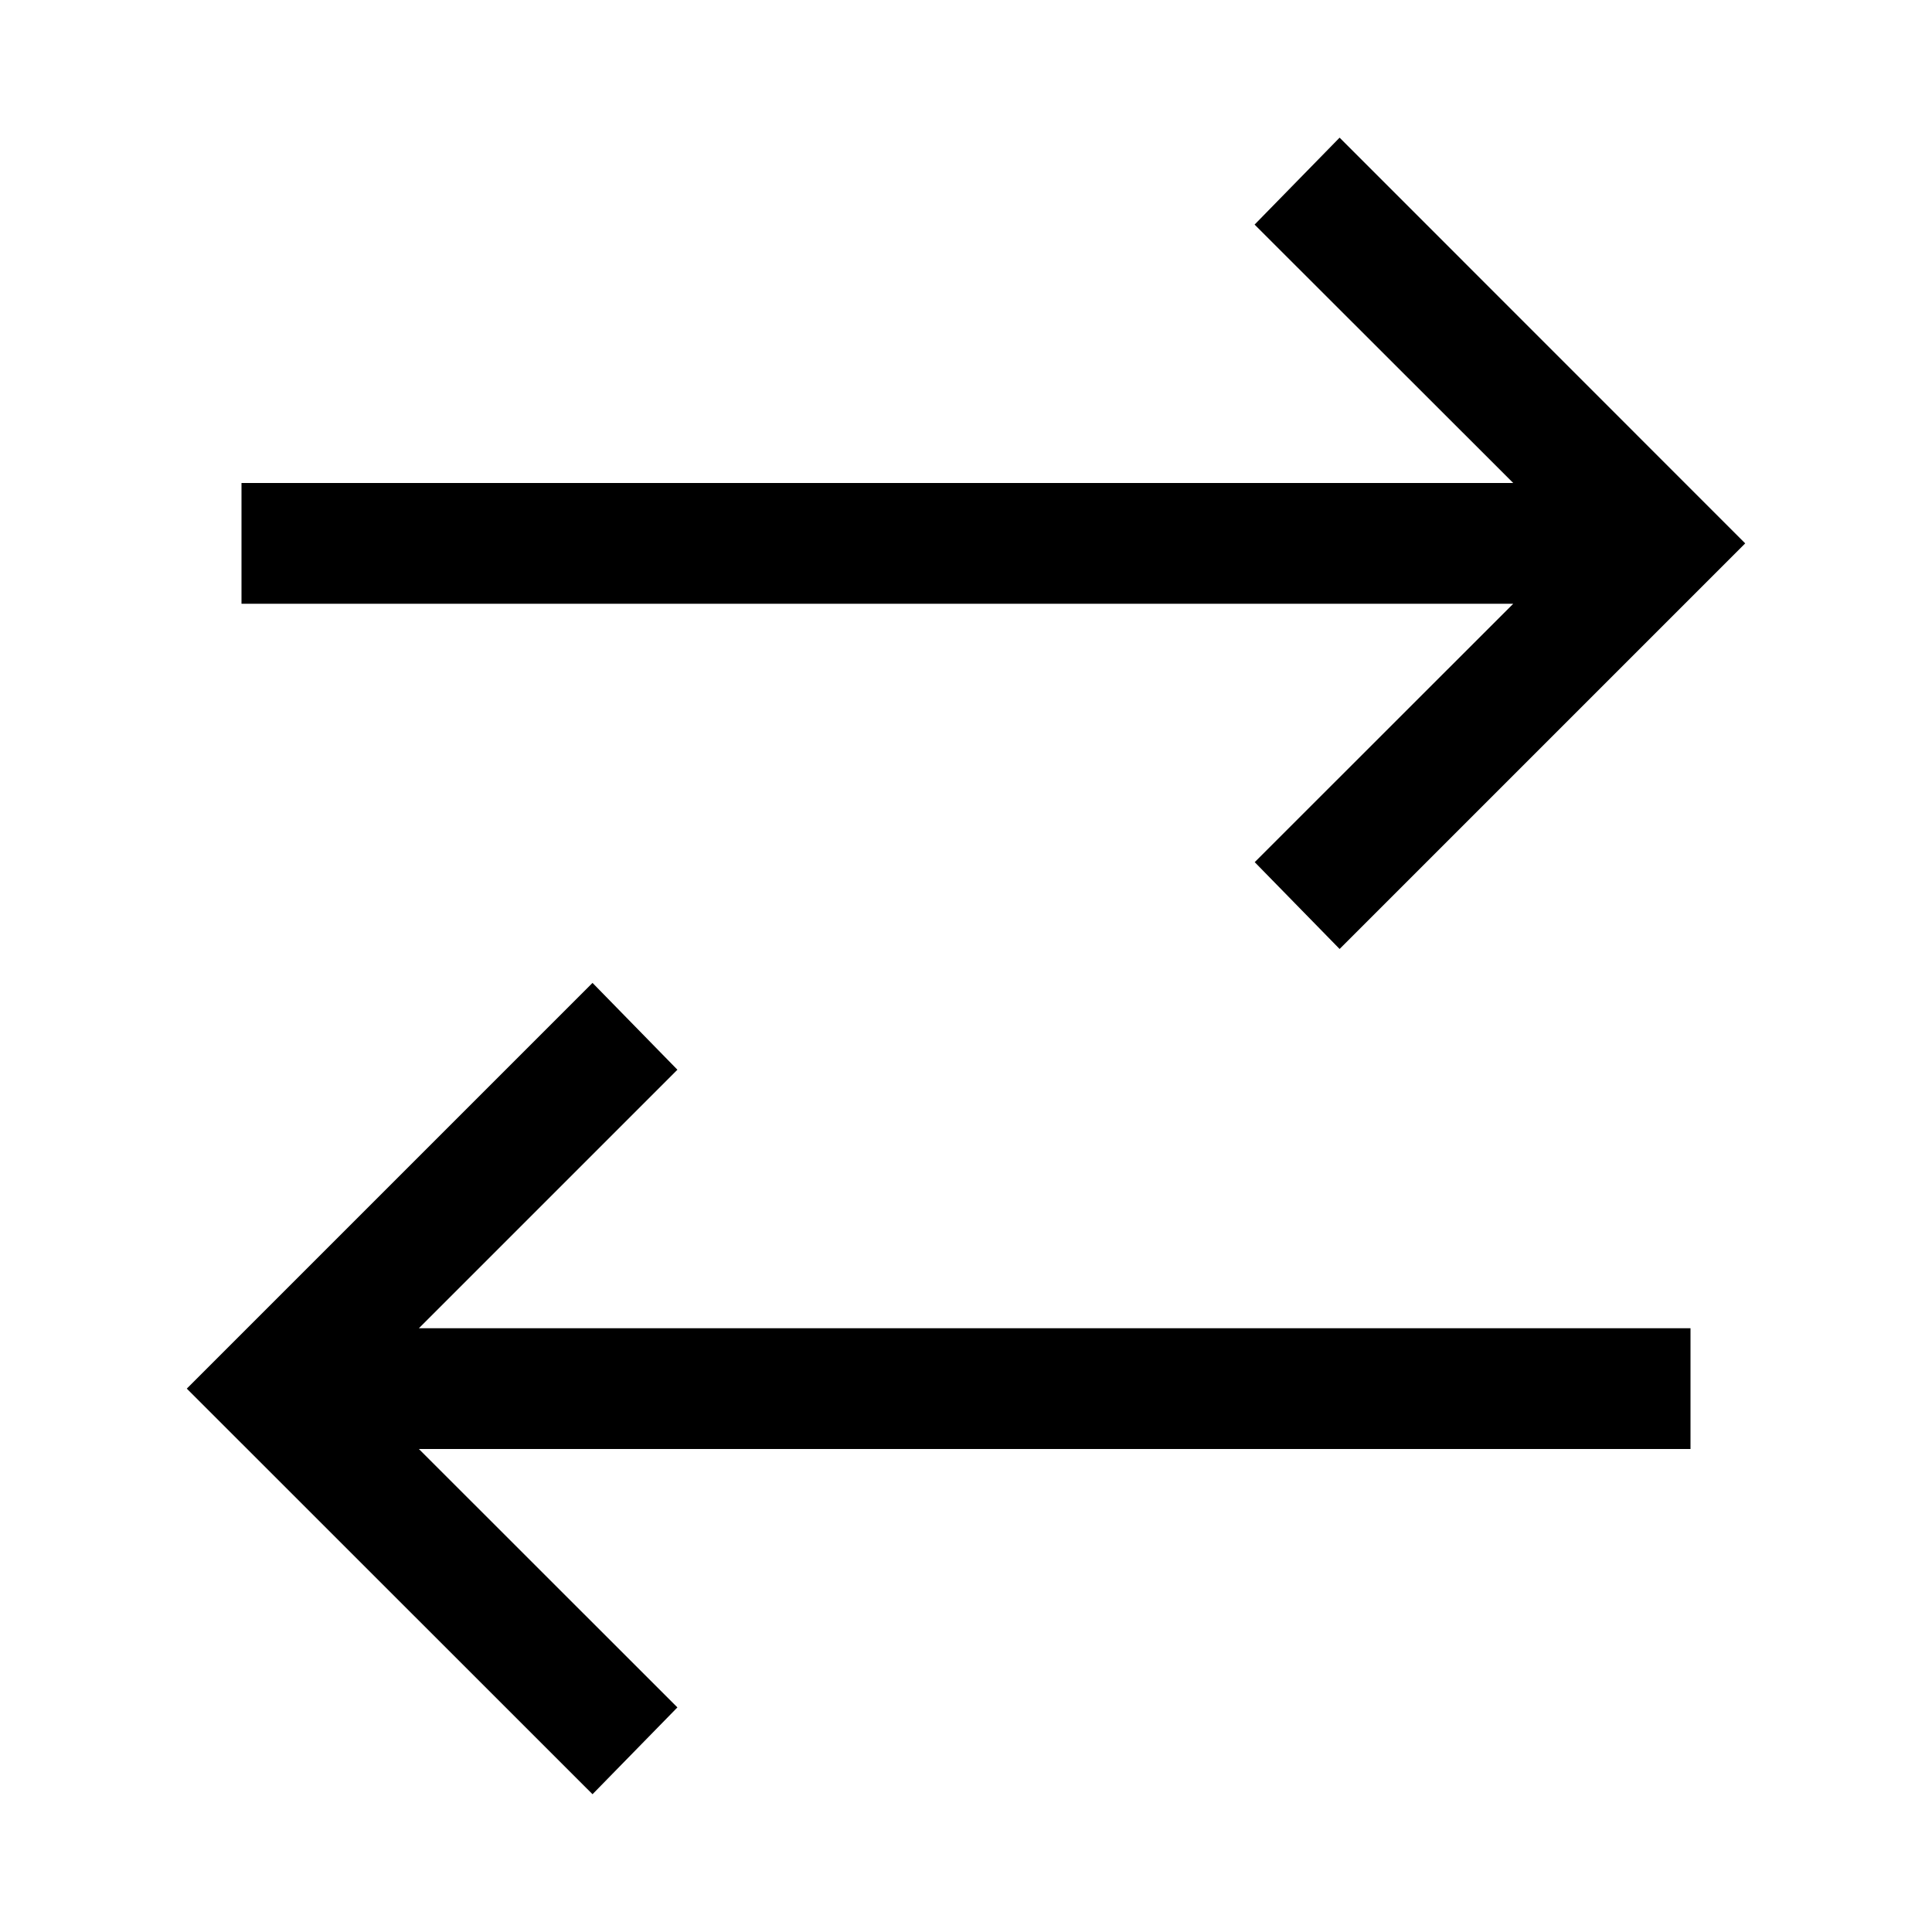
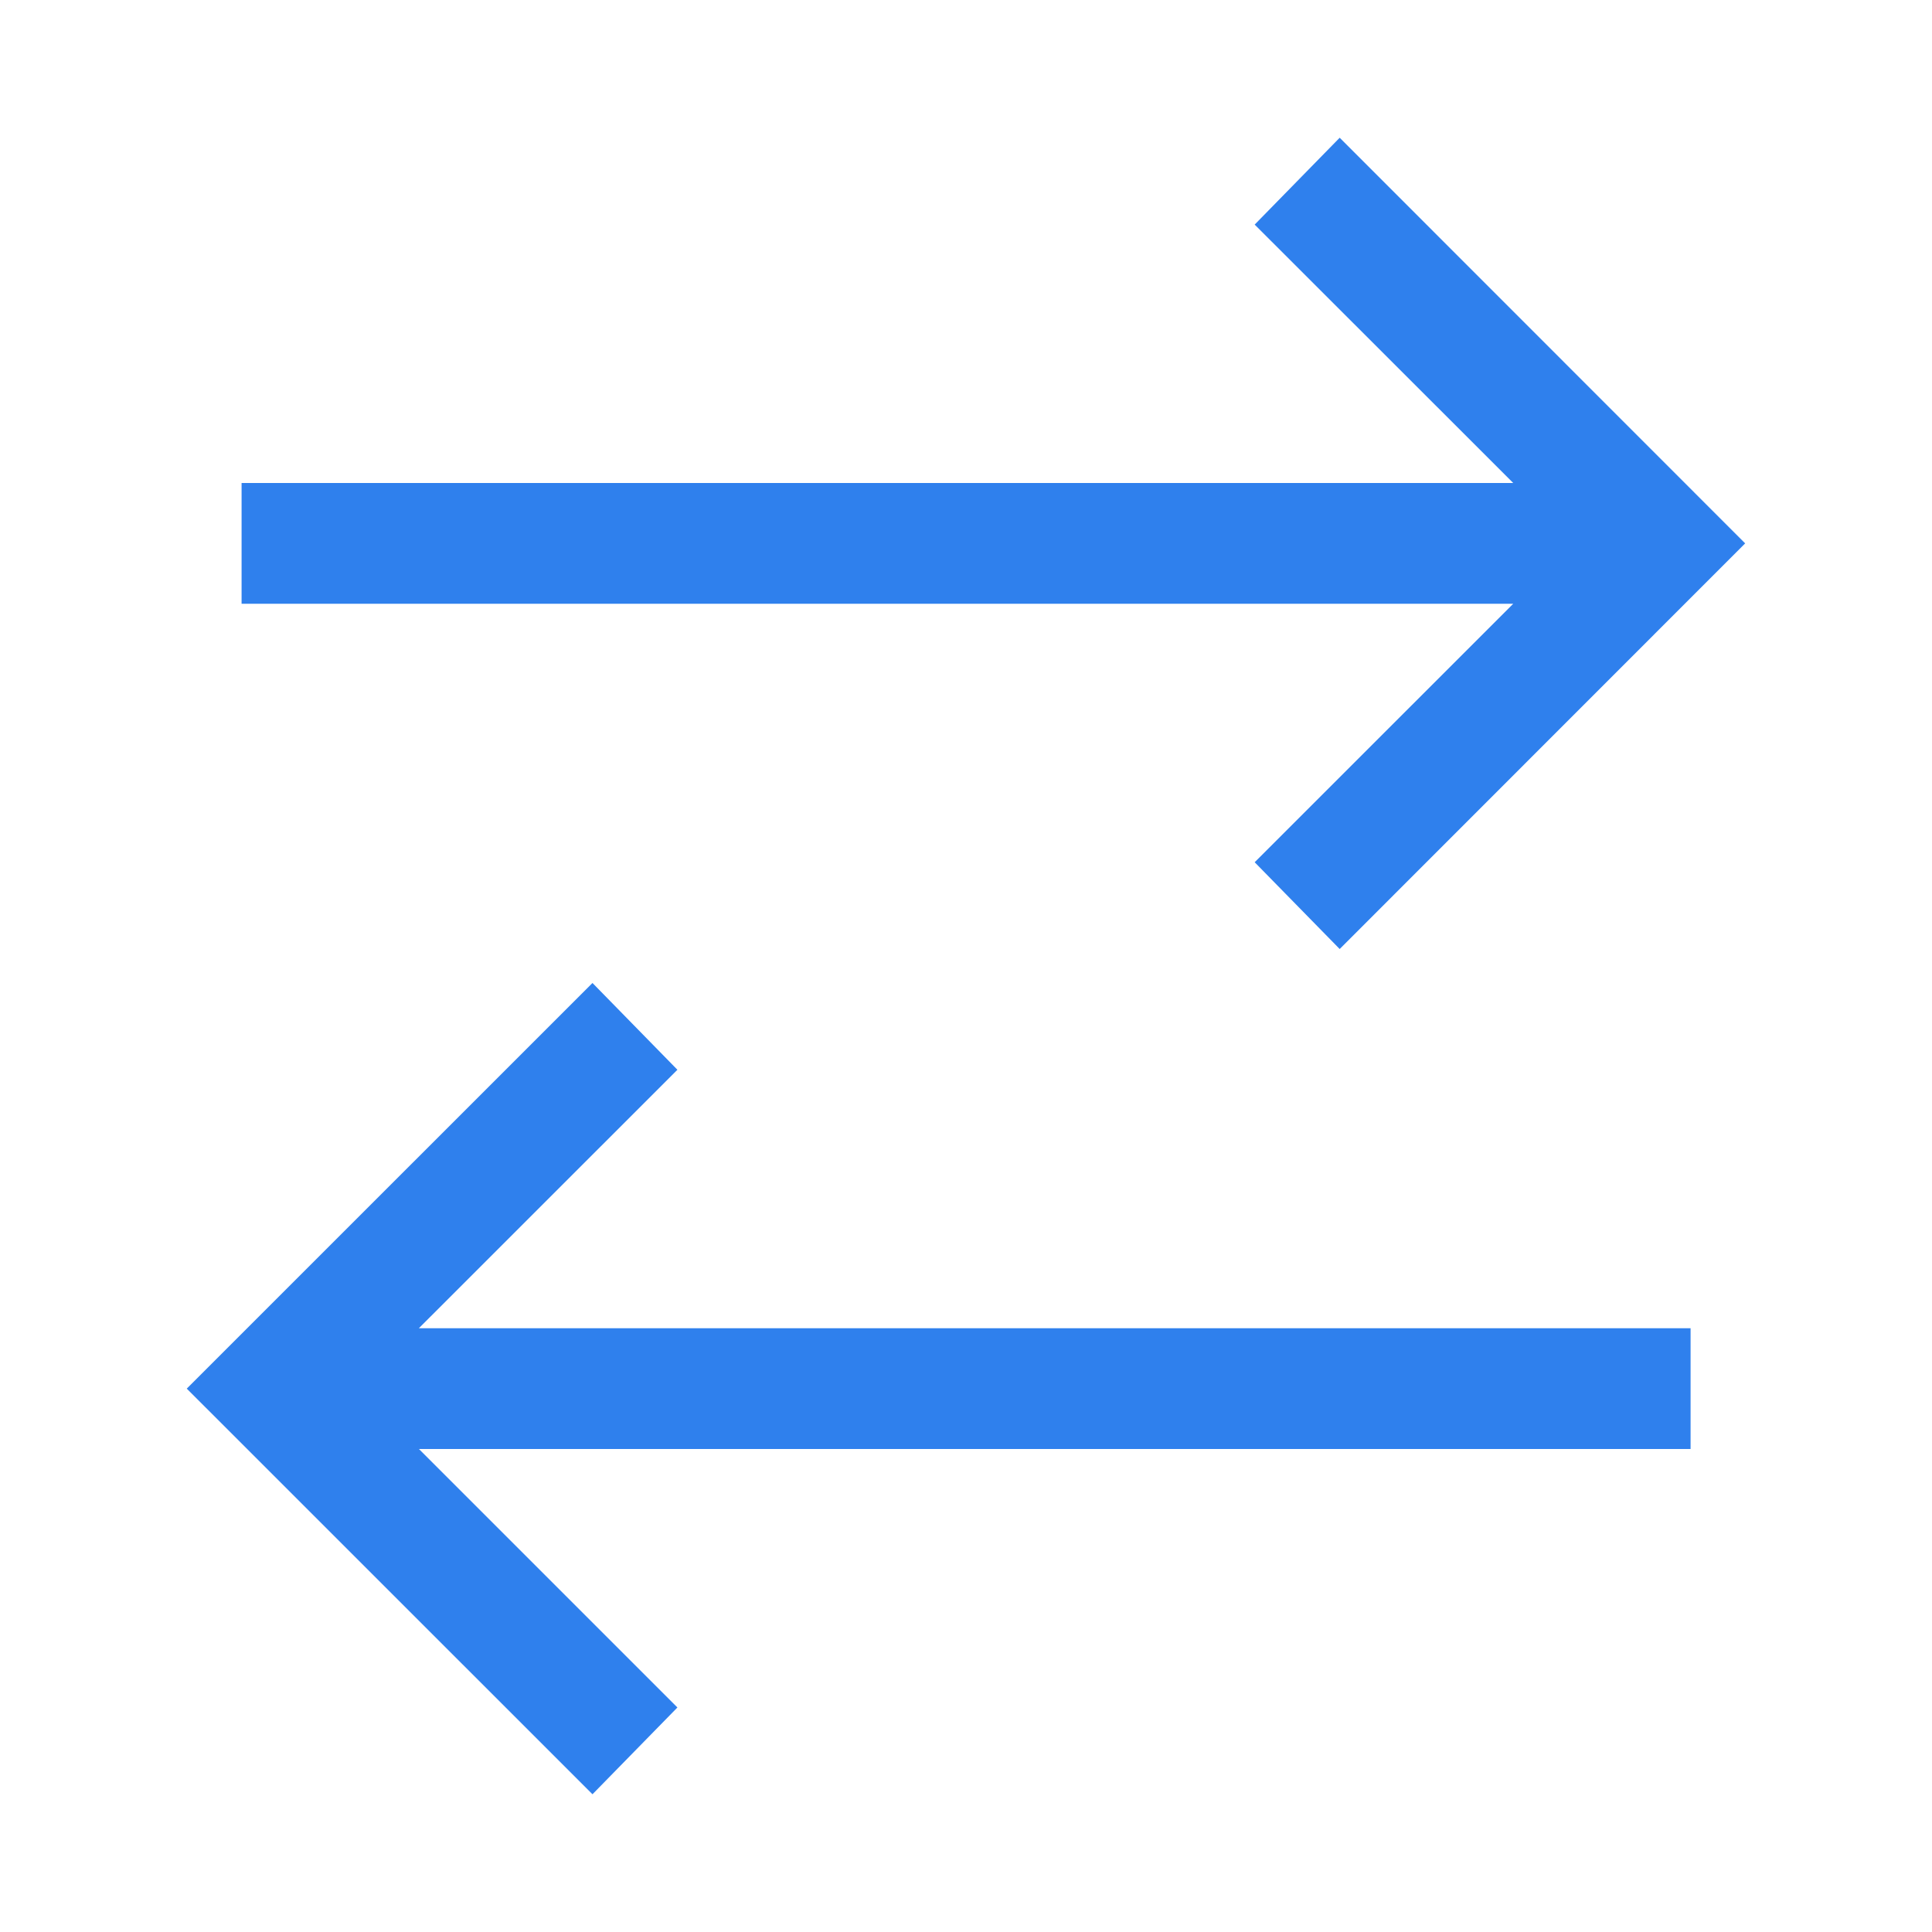
- <svg xmlns="http://www.w3.org/2000/svg" width="16" height="16" viewBox="0 0 16 16" fill="none">
-   <path d="M11.094 1.14L10.39 1.86L12.532 4H2V5H12.532L10.391 7.14L11.094 7.859L14.453 4.5L11.094 1.14ZM4.907 8.14L1.547 11.5L4.907 14.859L5.61 14.14L3.469 12H14V11H3.469L5.61 8.859L4.907 8.14Z" fill="black" />
+ <svg xmlns="http://www.w3.org/2000/svg" width="24" height="24" viewBox="0 0 24 24" fill="none">
+   <path d="M16.642 1.711L15.586 2.79L18.798 6H3.001V7.5H18.798L15.586 10.711L16.642 11.789L21.679 6.75L16.642 1.711ZM7.36 12.211L2.32 17.25L7.36 22.289L8.415 21.211L5.204 18H21.001V16.5H5.203L8.415 13.289L7.36 12.211Z" fill="#2F80ED" />
</svg>
